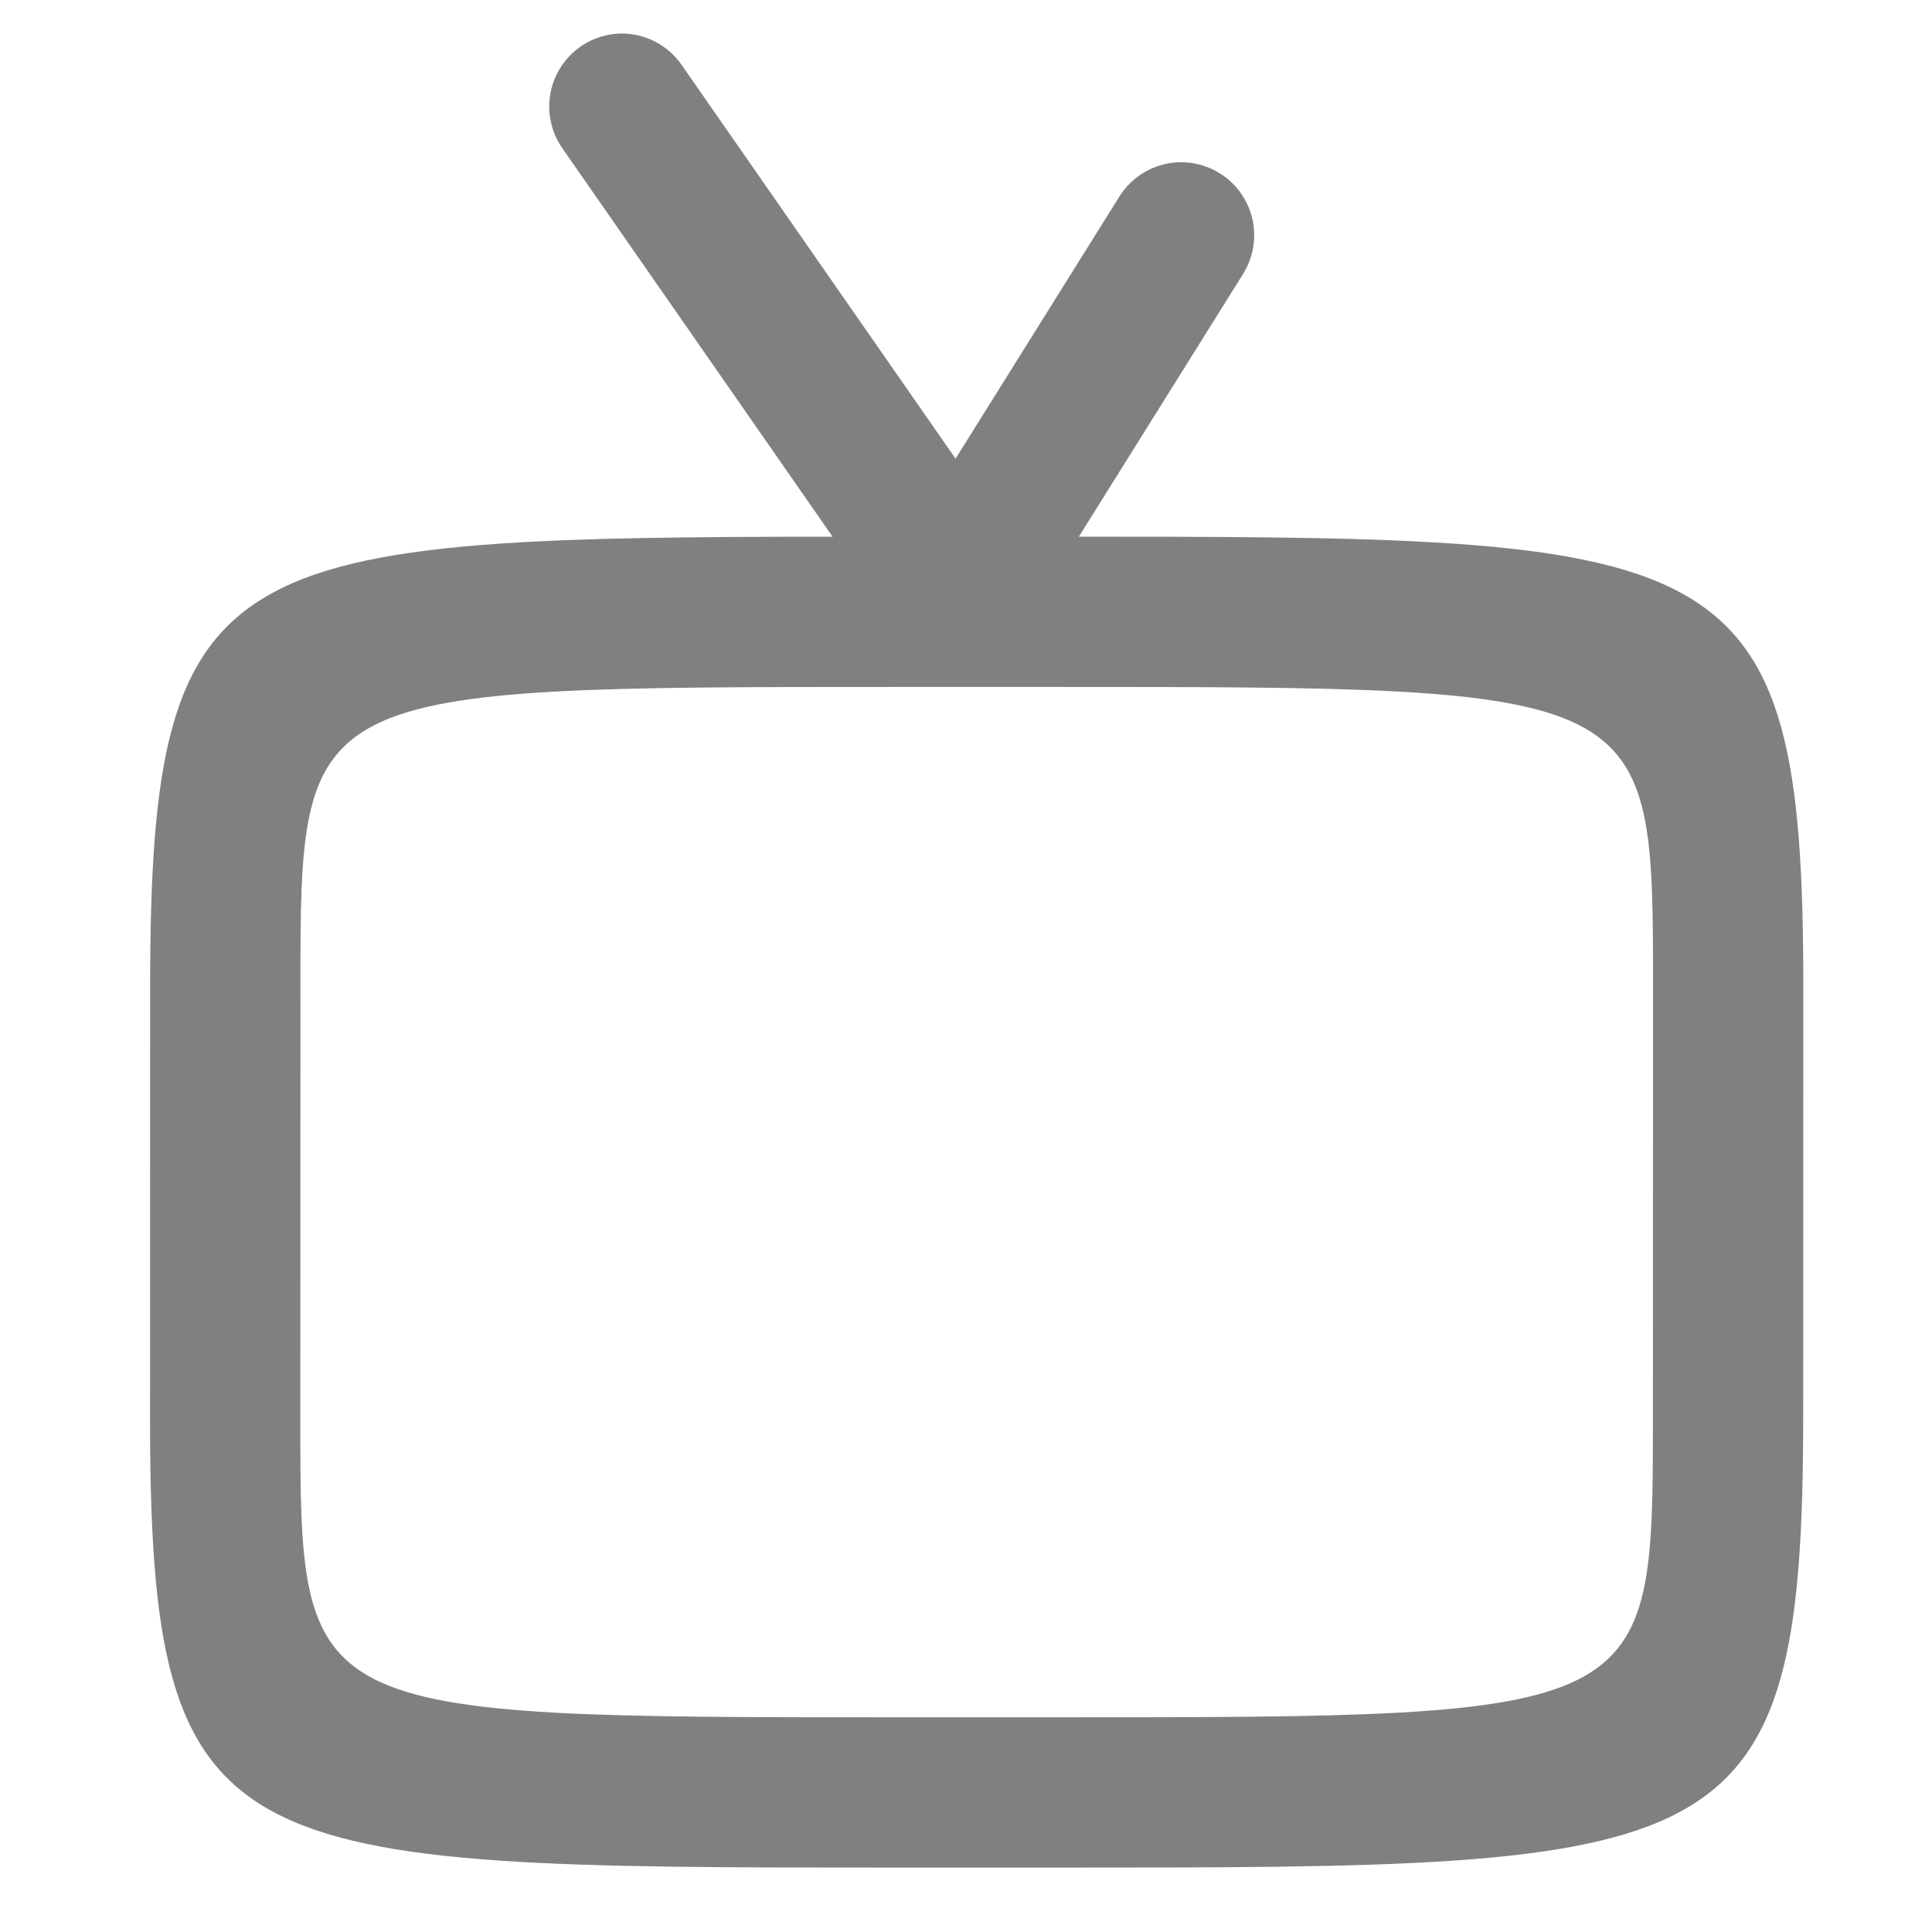
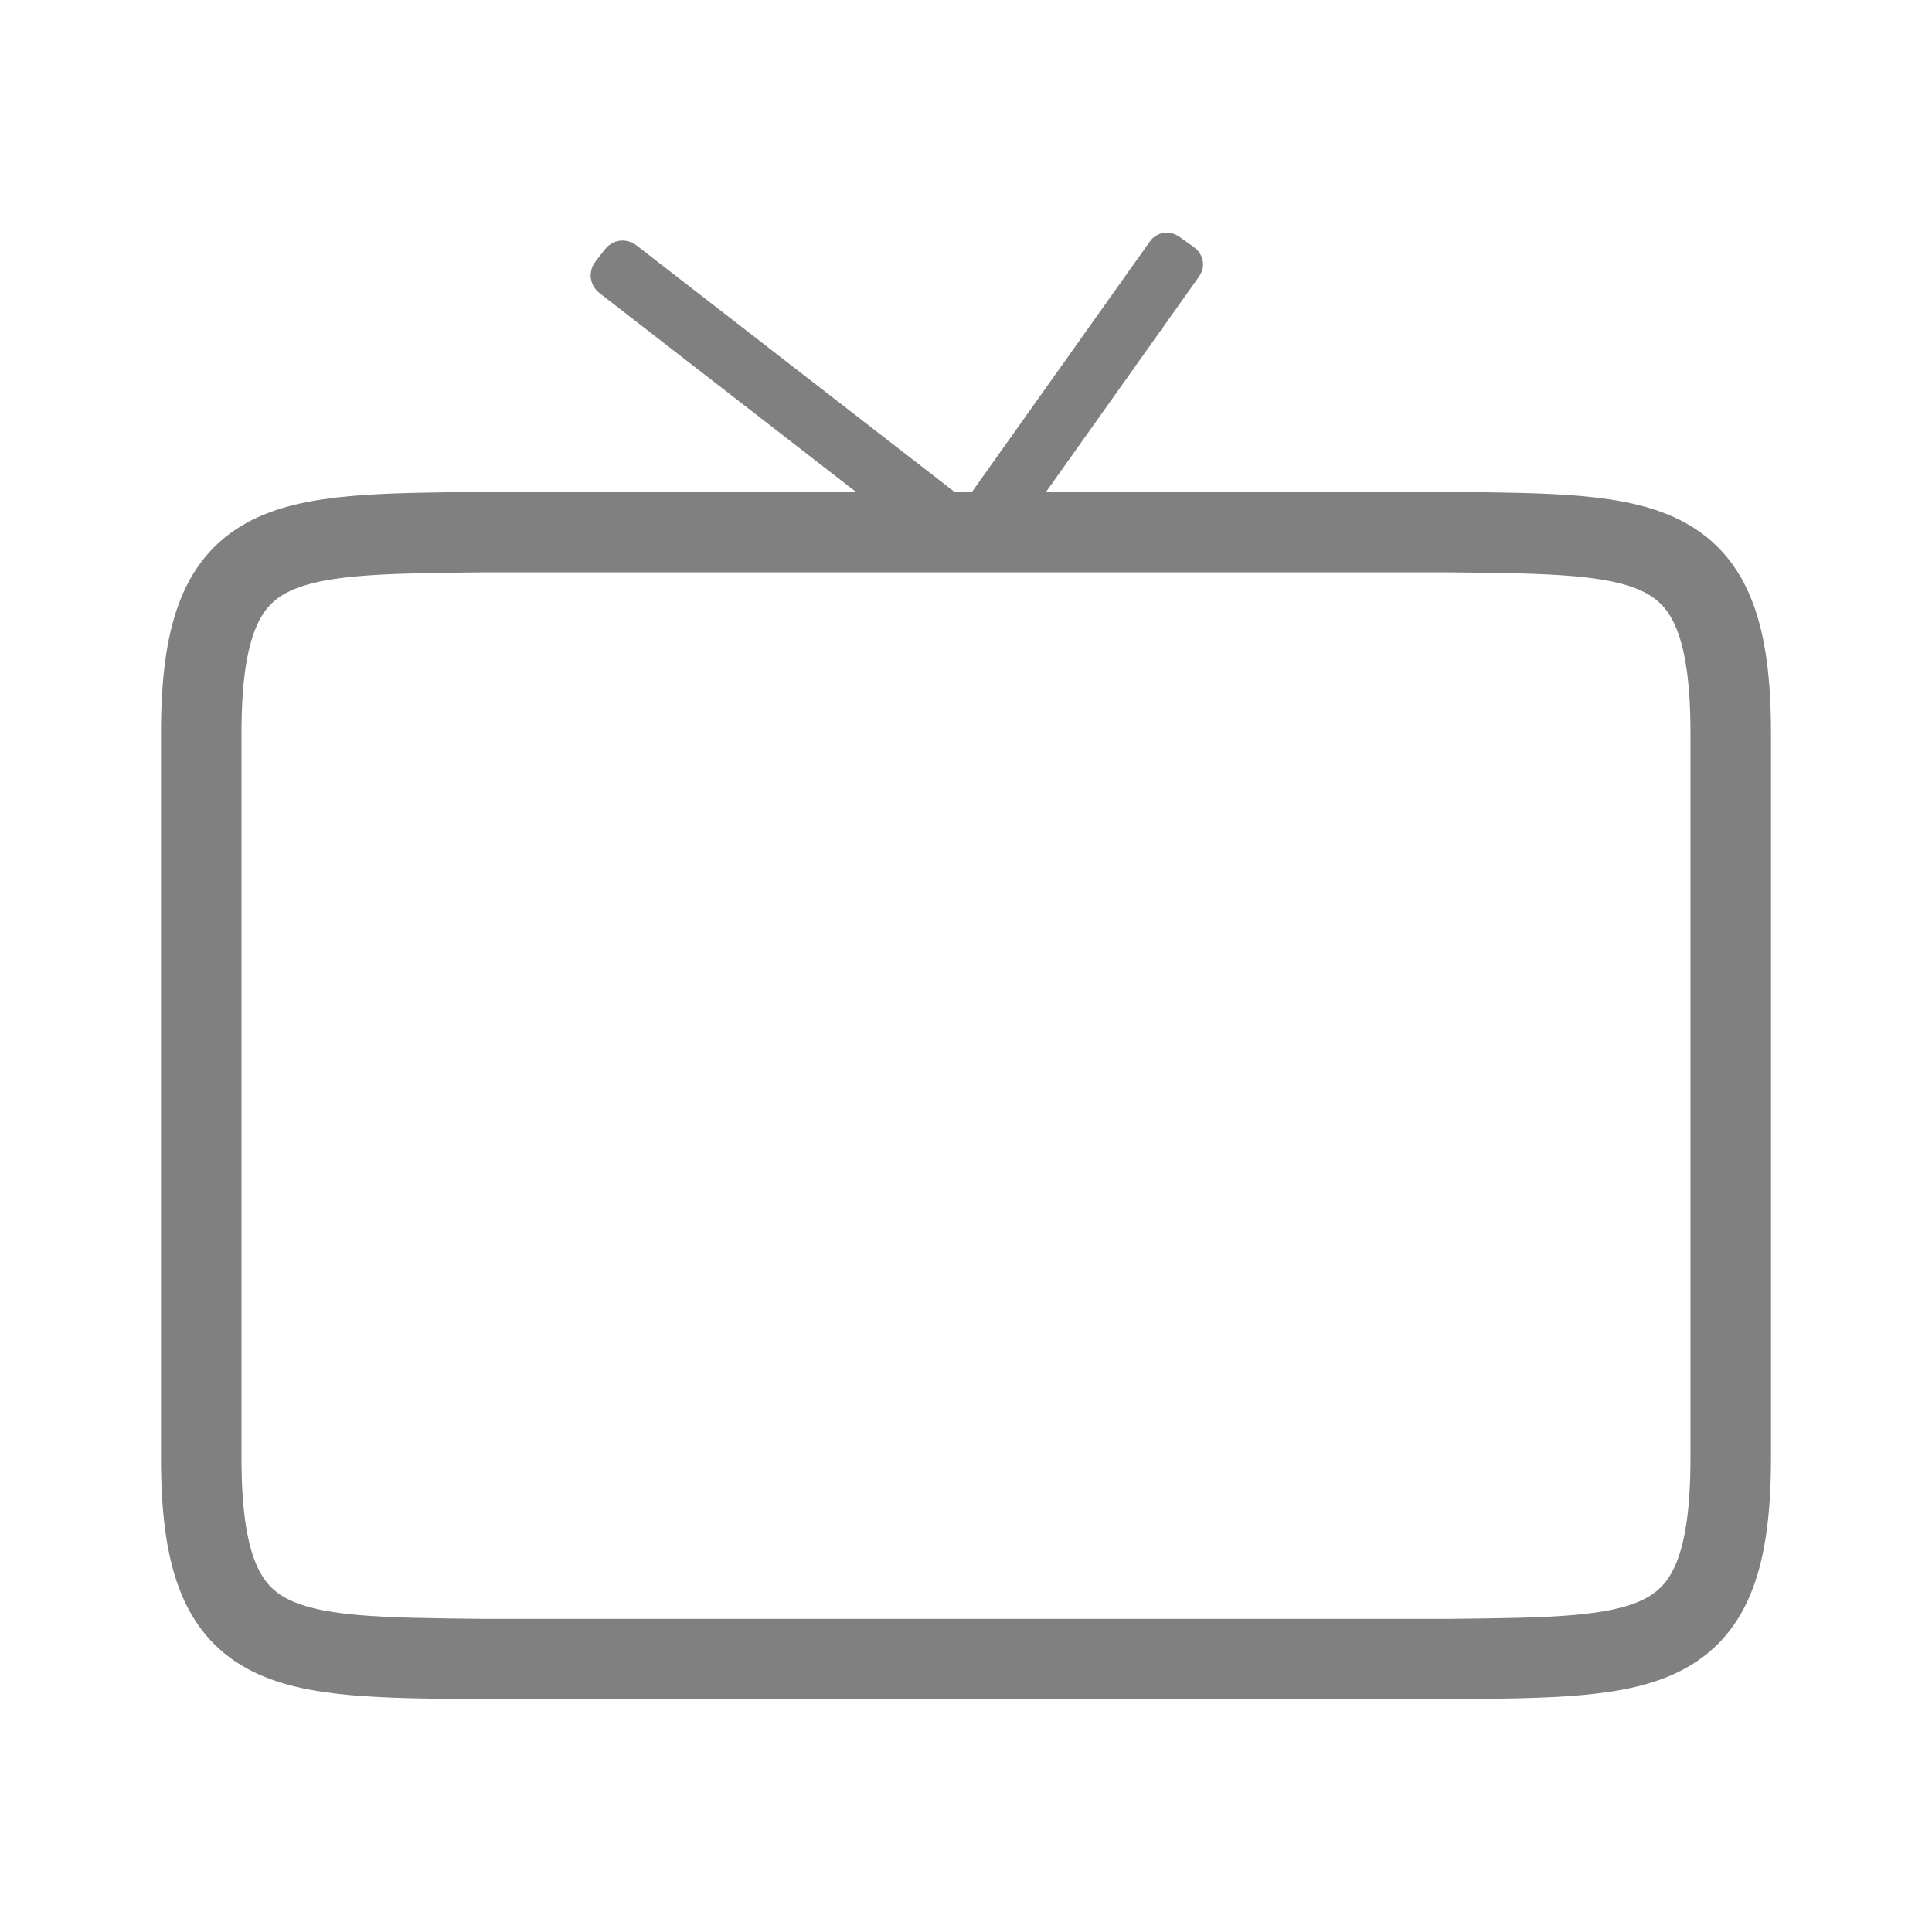
- <svg xmlns="http://www.w3.org/2000/svg" id="svg3140" height="90" width="90" version="1.1">
-   <defs id="defs3142">
-     <clipPath id="clipPath2991-6" clipPathUnits="userSpaceOnUse">
-       <path id="path2993-6" d="m0 968.36v84h16.375c-1.525-1.758-2.659-3.874-3.25-6-0.996-3.586-1.094-7.334-1.094-12v-36c0-4.666 0.098-8.414 1.094-12 0.996-3.586 3.508-7.146 6.906-9 6.796-3.74 14.469-3.01 27.969-3.01h6c10.951 0 18.075-0.452 24 1.344v-7.37z" style="color:#000000;fill:#f0f" />
-     </clipPath>
-   </defs>
-   <rect x="0" y="-1.4648437e-05" width="90" height="90" style="color:#000000;fill:none" id="rect4198" />
-   <path d="m 6.994,46.002 -0.005,19.995 C 6.983,87 10.489,87 41.994,87 l 7.001,0 C 80.499,87 83.994,87 84,65.997 l 0.005,-19.995 C 84.011,24.999 80.505,24.999 49,24.999 l -7.001,0 c -31.505,0 -35,0 -35.005,21.003 z M 41.999,32 49,32 c 28.004,0 28.008,0 28.004,14.002 l -0.005,19.995 c -0.004,14.002 0,14.002 -28.004,14.002 l -7.001,0 c -28.004,0 -28.008,0 -28.004,-14.002 l 0.005,-19.995 C 13.998,32 13.995,32 41.999,32 z" style="fill:#808080" id="path3759" />
-   <g id="layer2" style="display:none">
-     <path id="path3759-8" style="fill:#808080" d="m18 33v36c0 18 3 18 30 18h6c27 0 30 0 30-18v-36c0-18-3-18-30-18h-6c-27 0-30 0-30 18zm30-12h6c24 0 24 0 24 12v36c0 12 0 12-24 12h-6c-24 0-24 0-24-12v-36c0-12 0-12 24-12z" />
-     <path id="path3762-0" style="fill:#808080" d="m6 986.36v36c0 18 3 18 30 18h6c27 0 30 0 30-18v-36c0-18-3-18-30-18h-6c-27-0.04-30-0.04-30 17.96zm30-12h6c24 0 24 0 24 12v36c0 12 0 12-24 12h-6c-24 0-24 0-24-12v-36c0-12.04 0-12.04 24-12.04z" clip-path="url(#clipPath2991-6)" transform="translate(0 -965.36)" />
+ <svg xmlns="http://www.w3.org/2000/svg" width="96" height="96" id="svg4874" version="1.1" viewBox="0 0 96 96">
+   <defs id="defs4876" />
+   <g id="layer1" transform="translate(67.85715,-78.50504)">
+     <g transform="matrix(0,-1,-1,0,373.5051,516.505)" id="g4845" style="display:inline">
+       <g transform="matrix(-0.9996045,0,0,1,575.943,-611)" id="g4778">
+         <g transform="matrix(-1,0,0,1,576,611)" id="g4780" style="display:inline">
+           <rect style="color:#000000;display:inline;overflow:visible;visibility:visible;fill:none;stroke:none;stroke-width:4;marker:none;enable-background:accumulate" id="rect4782" width="96.038" height="96" x="-438.002" y="345.362" transform="scale(-1,1)" />
+           <g id="g4161" transform="translate(-10.4442,-1.99e-4)">
+             <path style="color:#000000;display:inline;overflow:visible;visibility:visible;opacity:1;fill:none;fill-opacity:1;fill-rule:nonzero;stroke:#808080;stroke-width:4.001;stroke-linecap:butt;stroke-linejoin:miter;stroke-miterlimit:4;stroke-dasharray:none;stroke-dashoffset:0;stroke-opacity:1;marker:none;enable-background:accumulate" d="m 375.978,355.363 c -10.004,0 -9.887,3.913 -10.004,14 l 0,48 c 0.117,10.087 0,14 10.004,14 l 36.015,0 c 10.004,0 9.887,-3.913 10.004,-14 l 0,-48 c -0.117,-10.087 0,-14 -10.004,-14 z" id="path4297" />
+             <rect ry="0.1" rx="0.1" transform="matrix(-0.6128295,-0.7902152,-0.7904499,0.6125267,0,0)" y="-92.632" x="-591.209" height="1" width="22.003" id="rect4157" style="opacity:1;fill:#ff0000;fill-opacity:1;stroke:#808080;stroke-width:2;stroke-miterlimit:4;stroke-dasharray:none;stroke-opacity:1" />
+             <rect style="opacity:1;fill:#ff0000;fill-opacity:1;stroke:#808080;stroke-width:1.874;stroke-miterlimit:4;stroke-dasharray:none;stroke-opacity:1" id="rect4159" width="17.131" height="1.127" x="116.158" y="-565.028" transform="matrix(0.8153495,-0.5789691,-0.5792736,-0.8151331,0,0)" rx="0.078" ry="0.113" />
+           </g>
+         </g>
+       </g>
+     </g>
  </g>
-   <path style="font-size:medium;font-style:normal;font-variant:normal;font-weight:normal;font-stretch:normal;text-indent:0;text-align:start;text-decoration:none;line-height:normal;letter-spacing:normal;word-spacing:normal;text-transform:none;direction:ltr;block-progression:tb;writing-mode:lr-tb;text-anchor:start;baseline-shift:baseline;color:#000000;fill:#808080;fill-opacity:1;fill-rule:nonzero;stroke:none;stroke-width:6.8;marker:none;visibility:visible;display:inline;overflow:visible;enable-background:accumulate;font-family:Sans;-inkscape-font-specification:Sans" d="m 28.906,1.562 a 3.4,3.4 0 0 0 -2.688,5.375 l 16,23 a 3.4,3.4 0 1 0 5.562,-3.875 l -16,-23 a 3.4,3.4 0 0 0 -2.875,-1.5 z" id="path9216" />
-   <path style="font-size:medium;font-style:normal;font-variant:normal;font-weight:normal;font-stretch:normal;text-indent:0;text-align:start;text-decoration:none;line-height:normal;letter-spacing:normal;word-spacing:normal;text-transform:none;direction:ltr;block-progression:tb;writing-mode:lr-tb;text-anchor:start;baseline-shift:baseline;color:#000000;fill:#808080;fill-opacity:1;fill-rule:nonzero;stroke:none;stroke-width:6.8;marker:none;visibility:visible;display:inline;overflow:visible;enable-background:accumulate;font-family:Sans;-inkscape-font-specification:Sans" d="M 54.844,7.562 A 3.4,3.4 0 0 0 52.125,9.188 l -10,16 a 3.4,3.4 0 1 0 5.75,3.625 l 10,-16 a 3.4,3.4 0 0 0 -3.031,-5.25 z" id="path9218" />
</svg>
